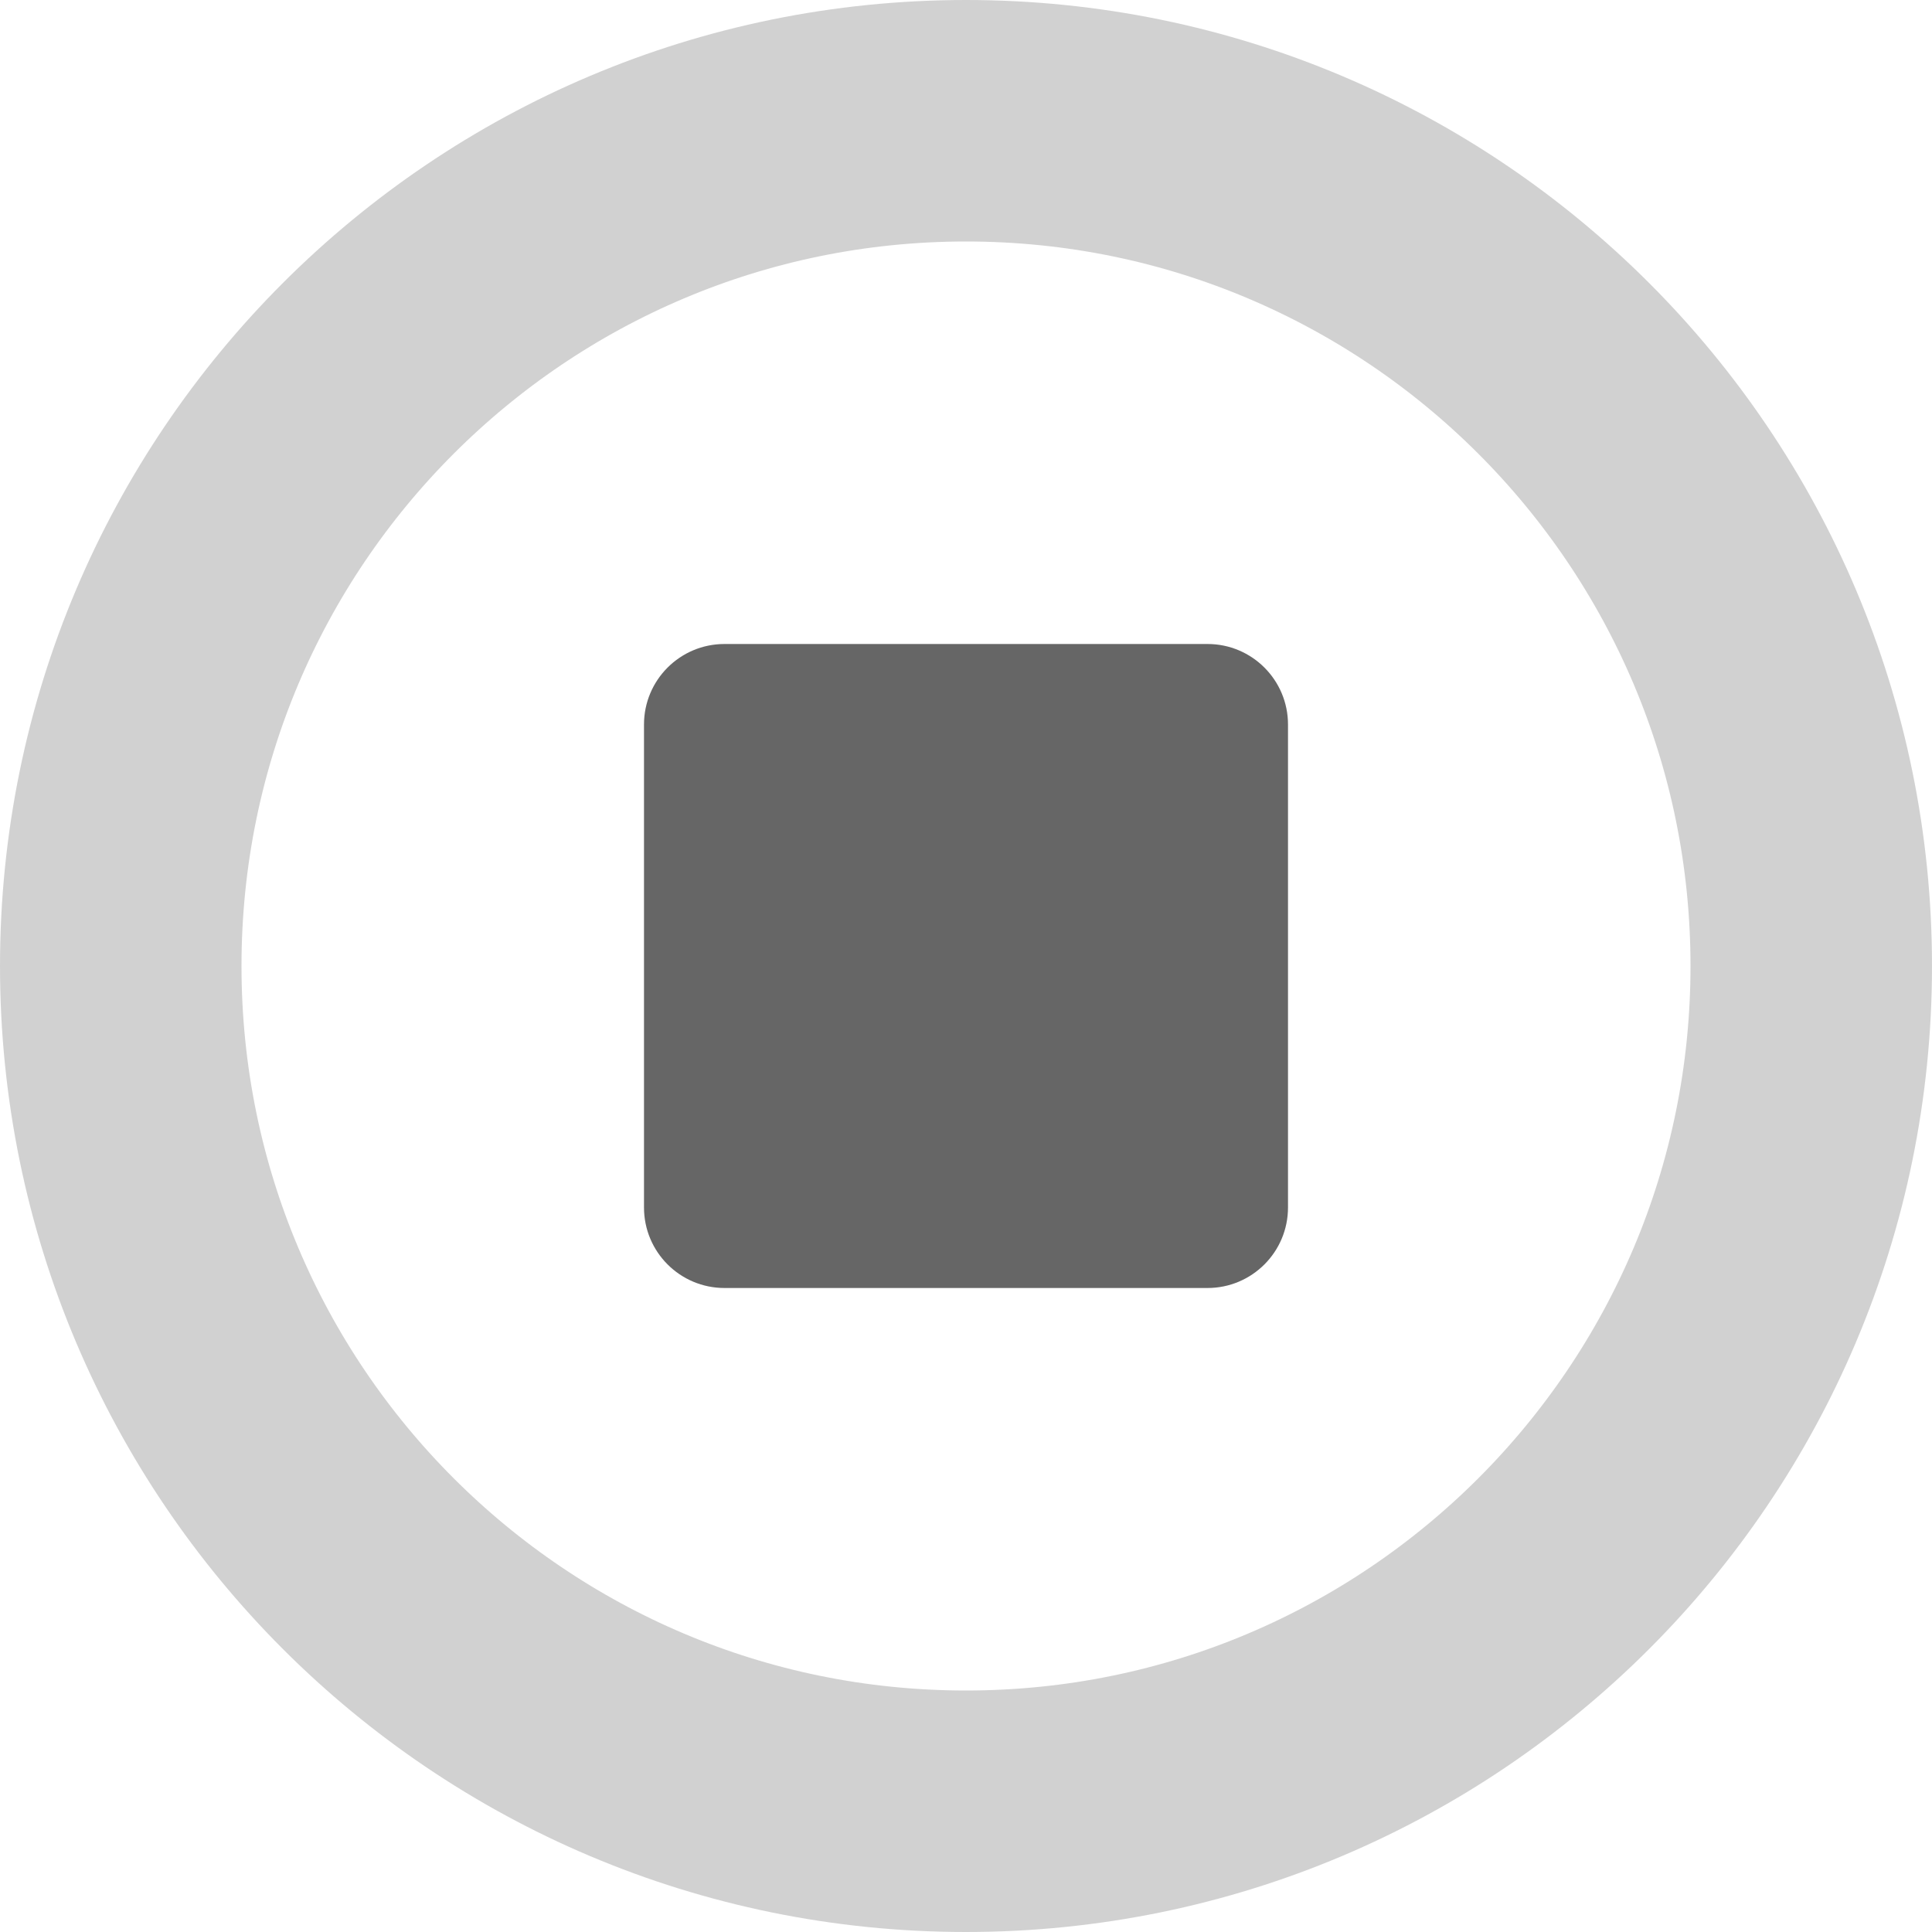
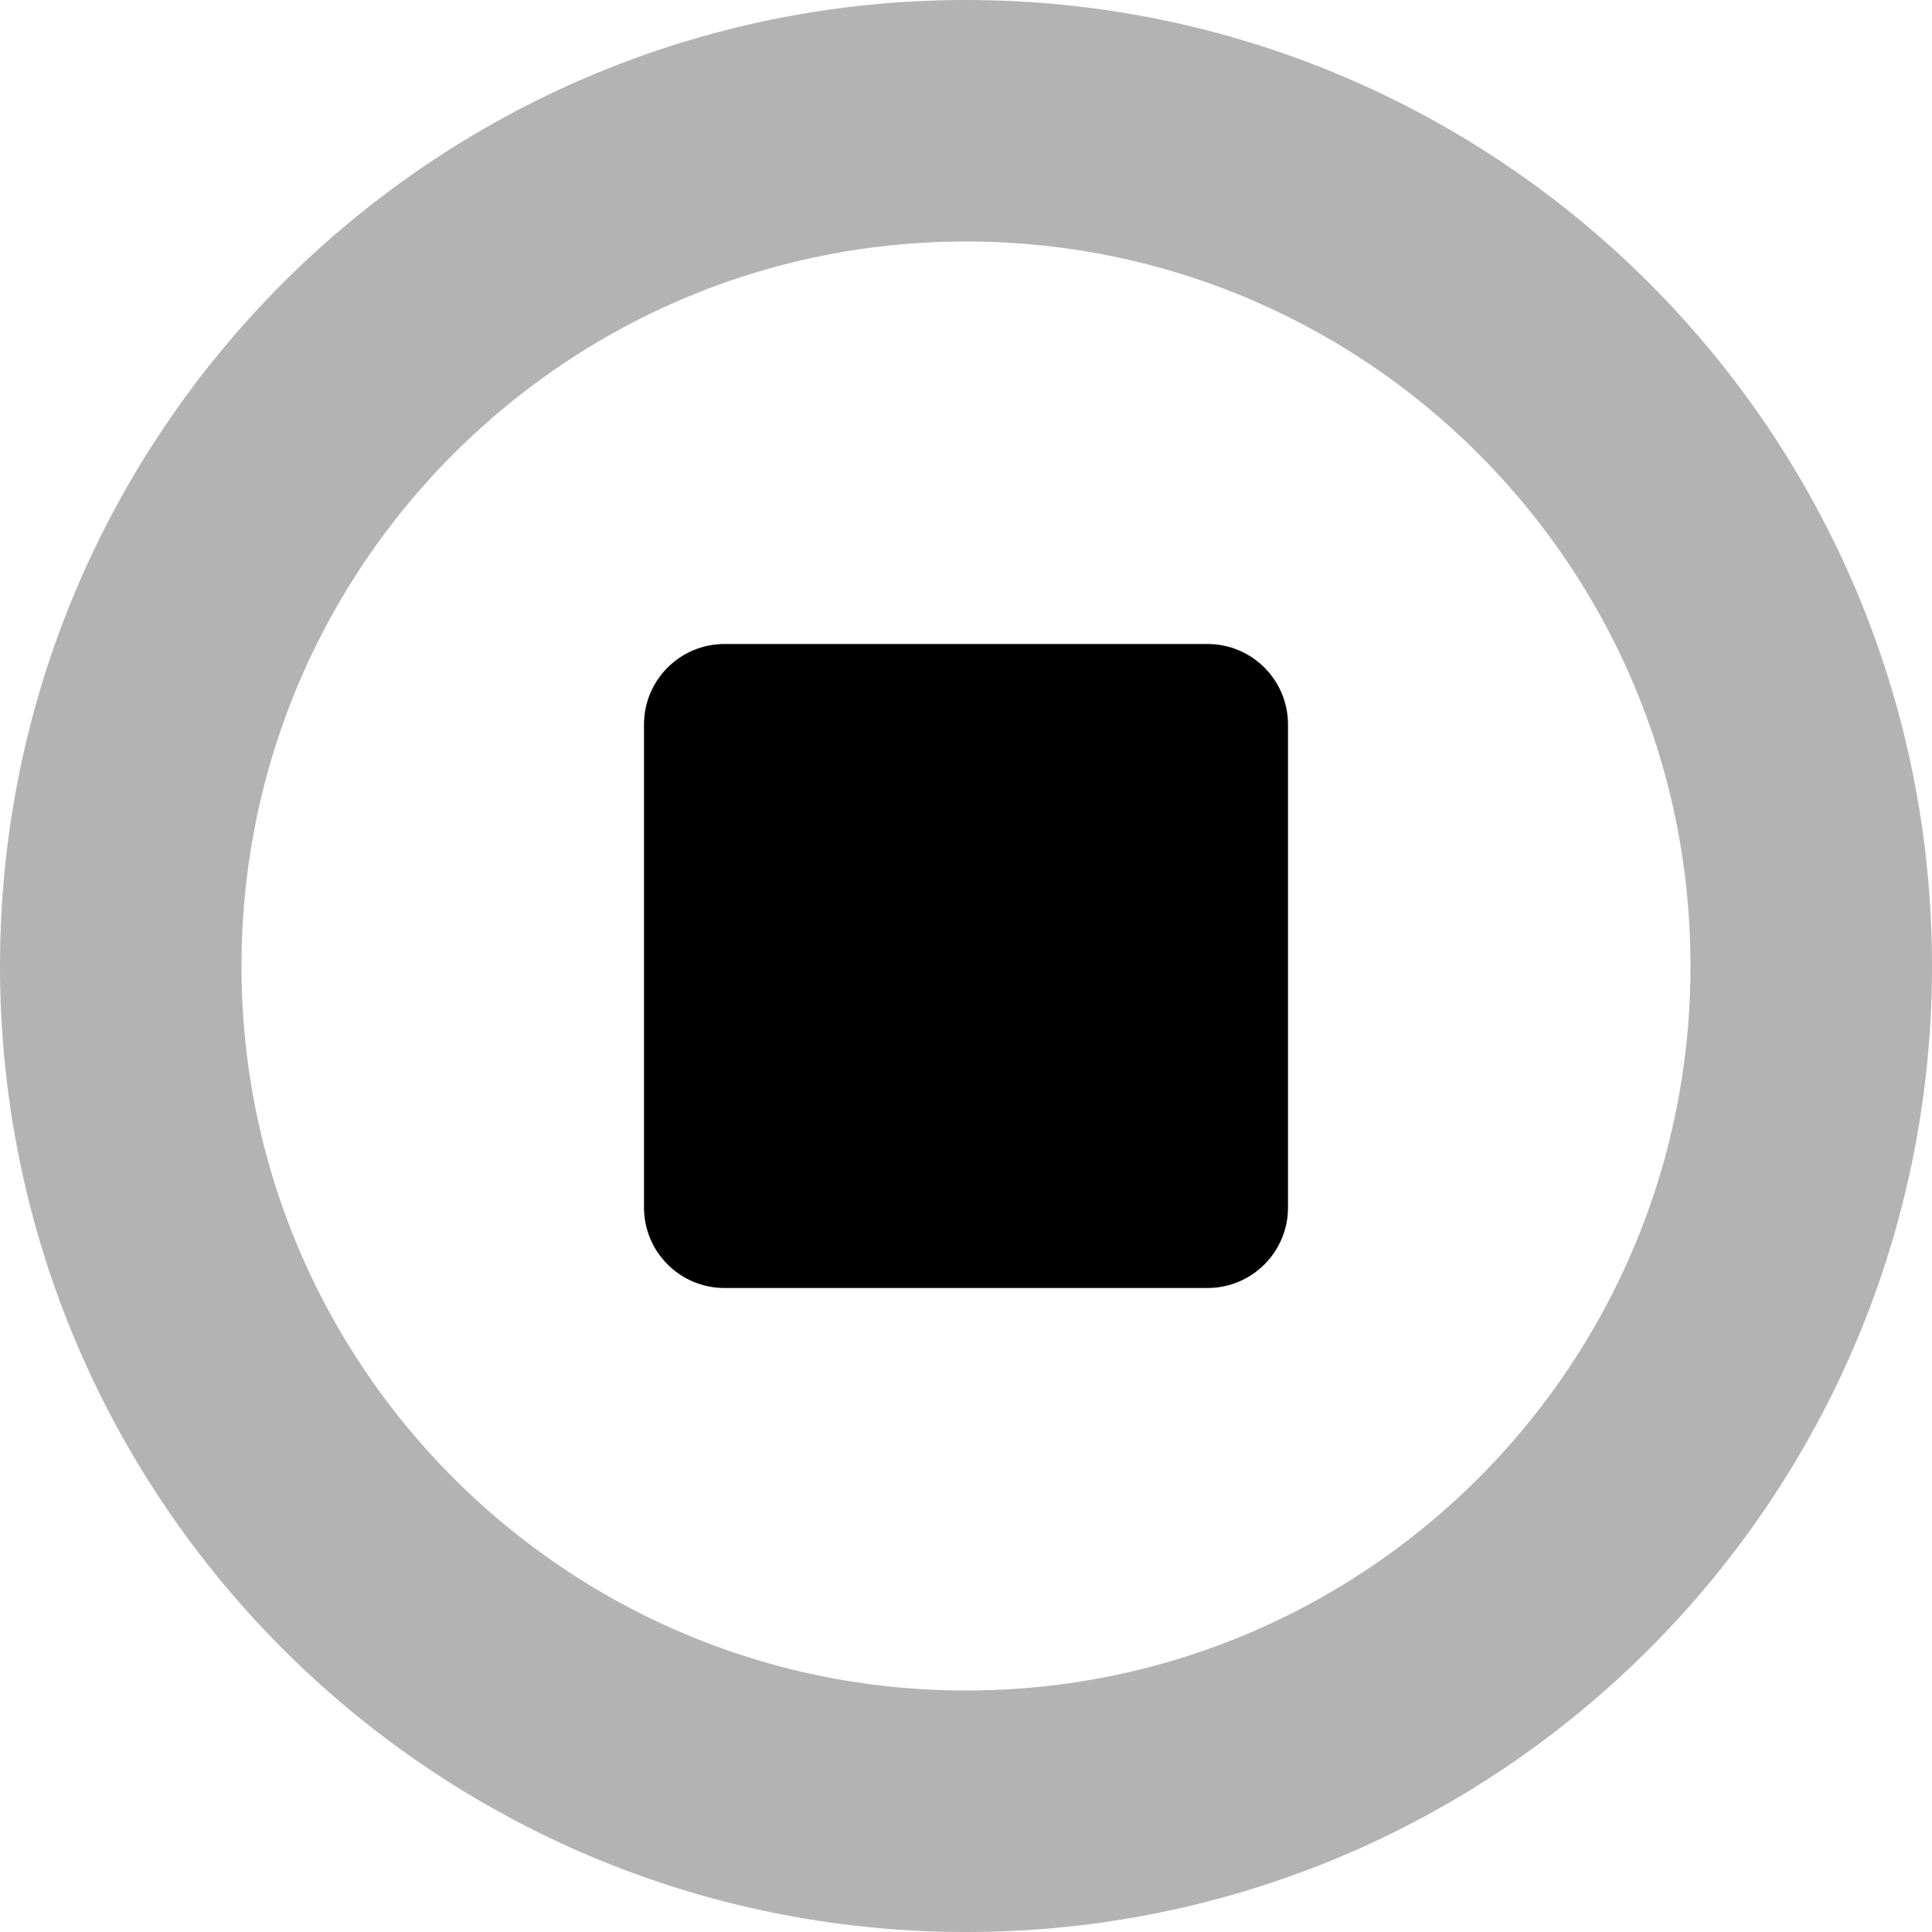
<svg xmlns="http://www.w3.org/2000/svg" width="24" height="24" viewBox="0 0 24 24" fill="none">
-   <path d="m9 8L15 8a1 1 0 0 1 1 1L16 15a1 1 0 0 1 -1 1L9 16a1 1 0 0 1 -1 -1L8 9a1 1 0 0 1 1 -1" fill="#000000" fill-opacity="0.6" />
-   <rect x="1.5" y="1.5" width="21" height="21" rx="10.5" opacity="0.3" stroke="#000000" stroke-opacity="0.6" stroke-width="3" />
+   <path d="m9 8L15 8a1 1 0 0 1 1 1L16 15a1 1 0 0 1 -1 1L9 16a1 1 0 0 1 -1 -1L8 9a1 1 0 0 1 1 -1" fill="black" />
+   <rect x="1.5" y="1.5" width="21" height="21" rx="10.5" opacity="0.3" stroke="black" stroke-width="3" />
</svg>
